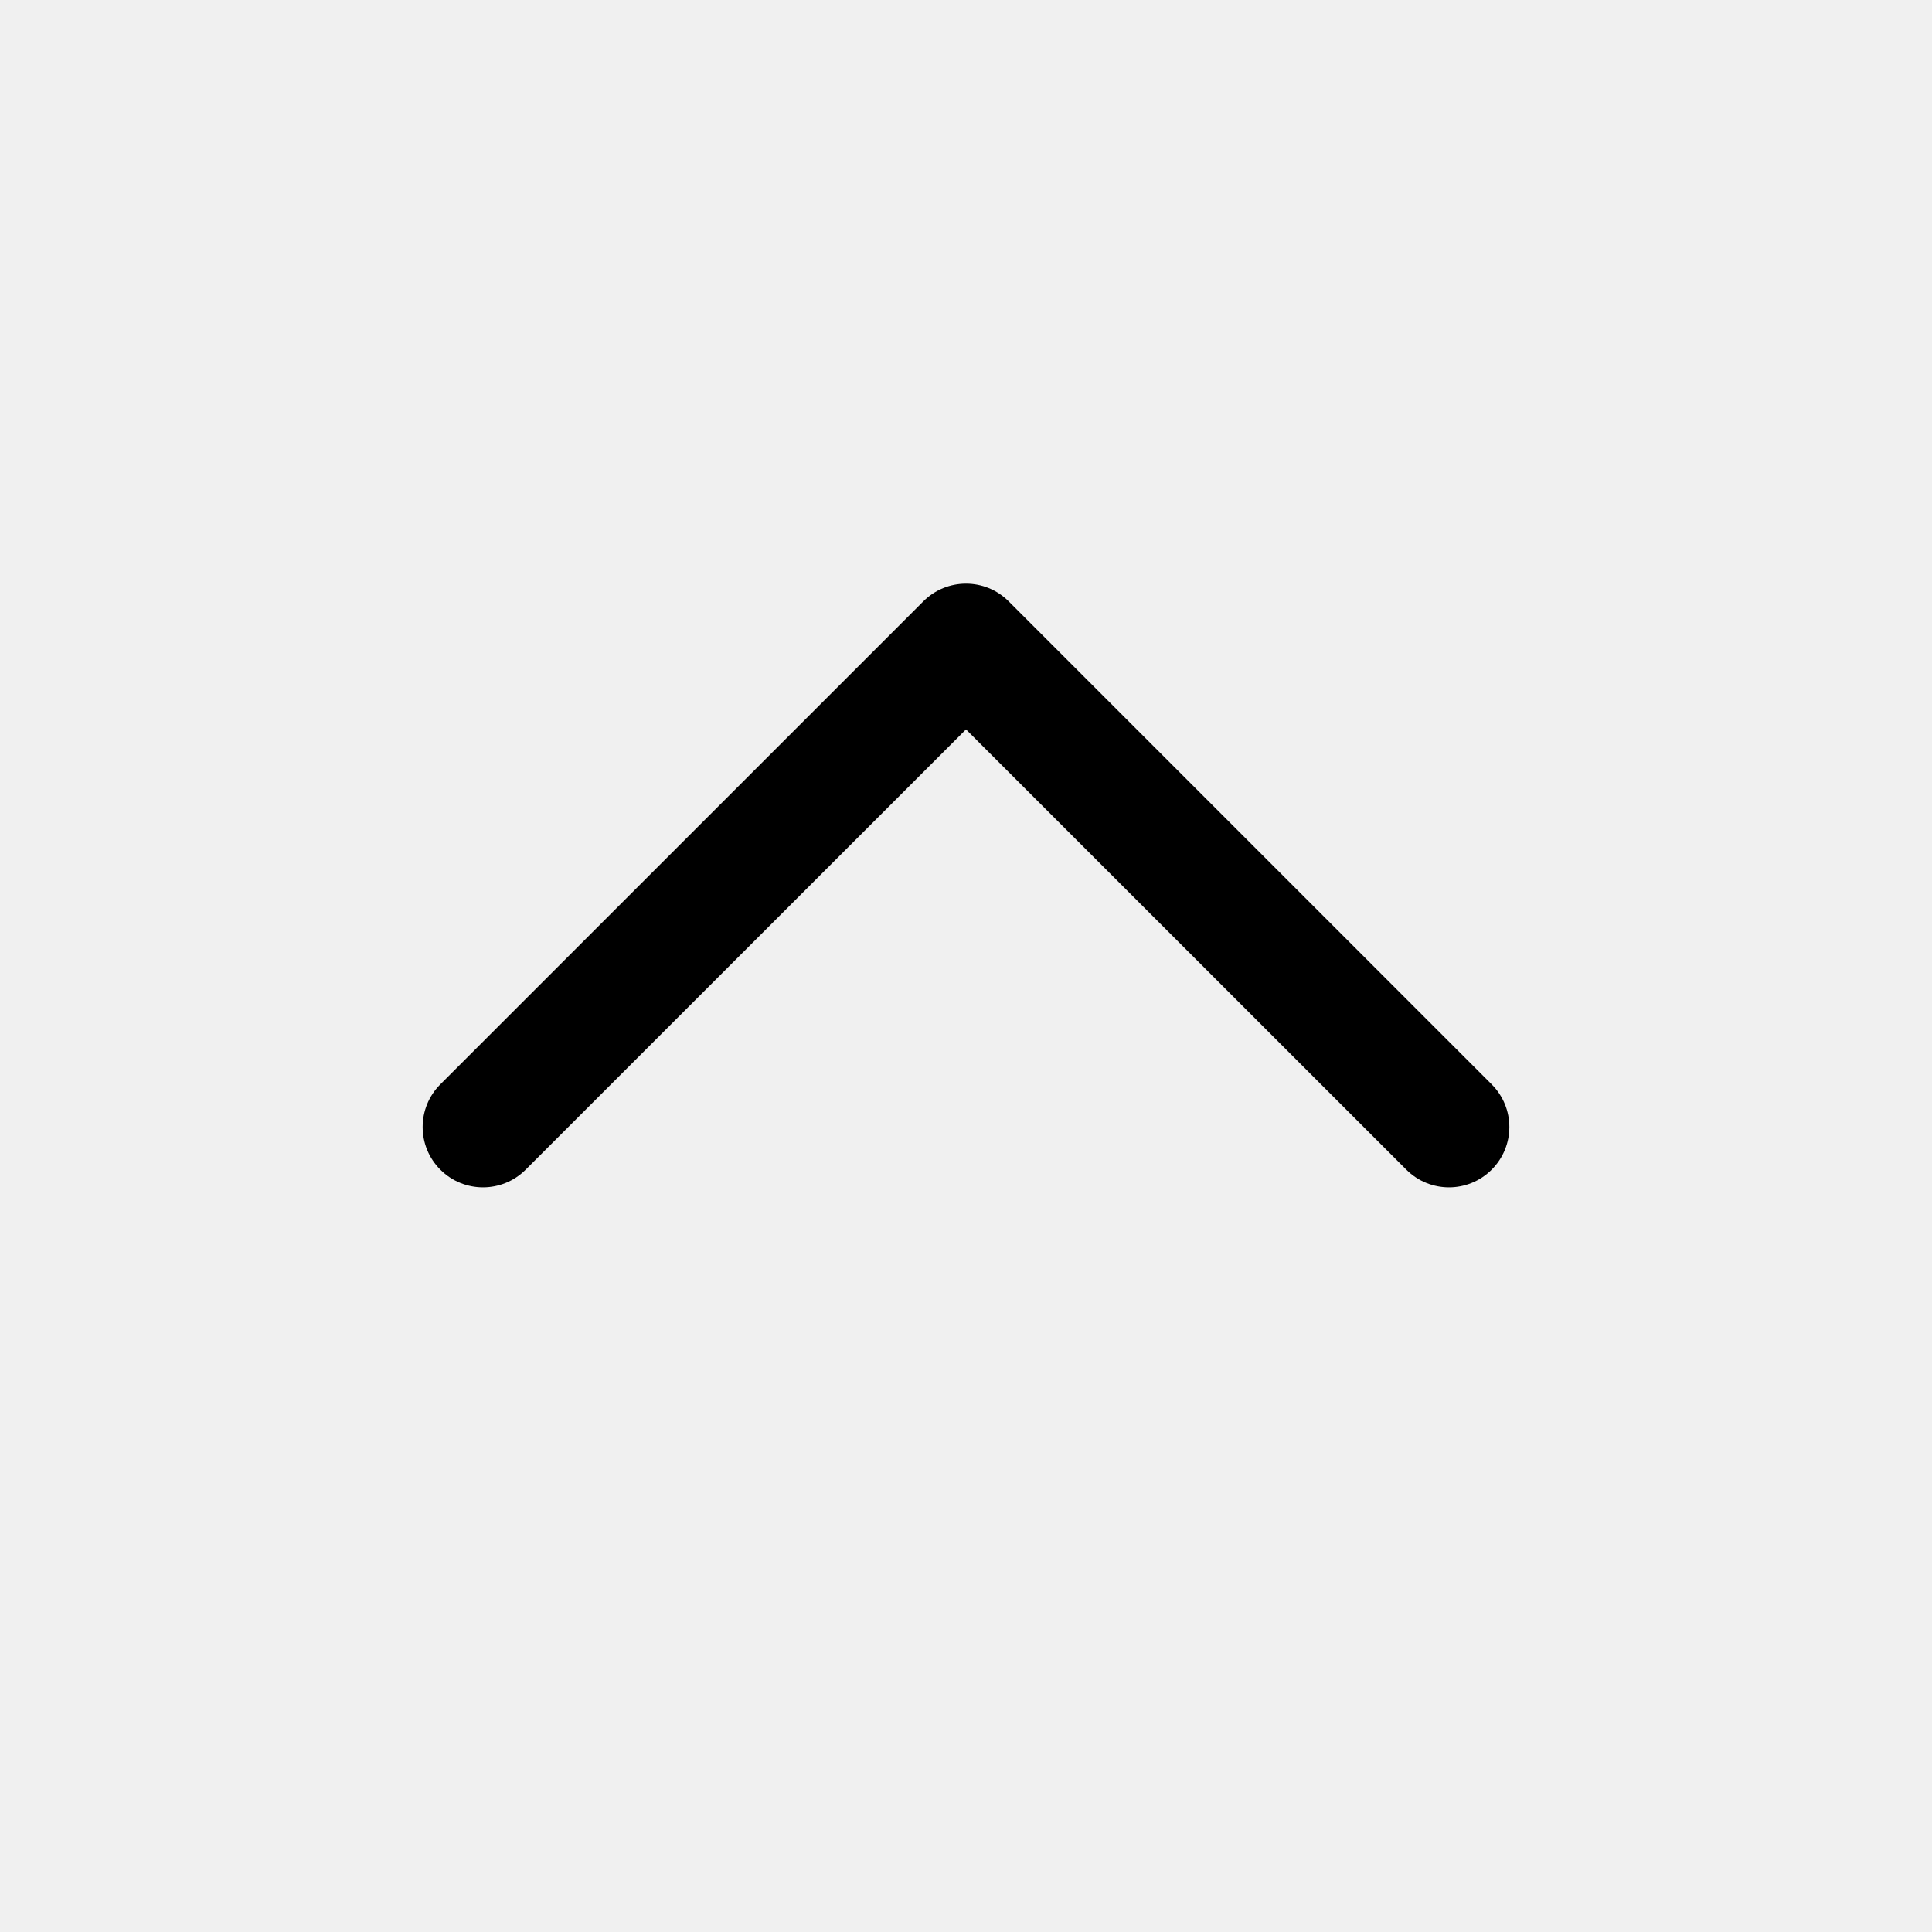
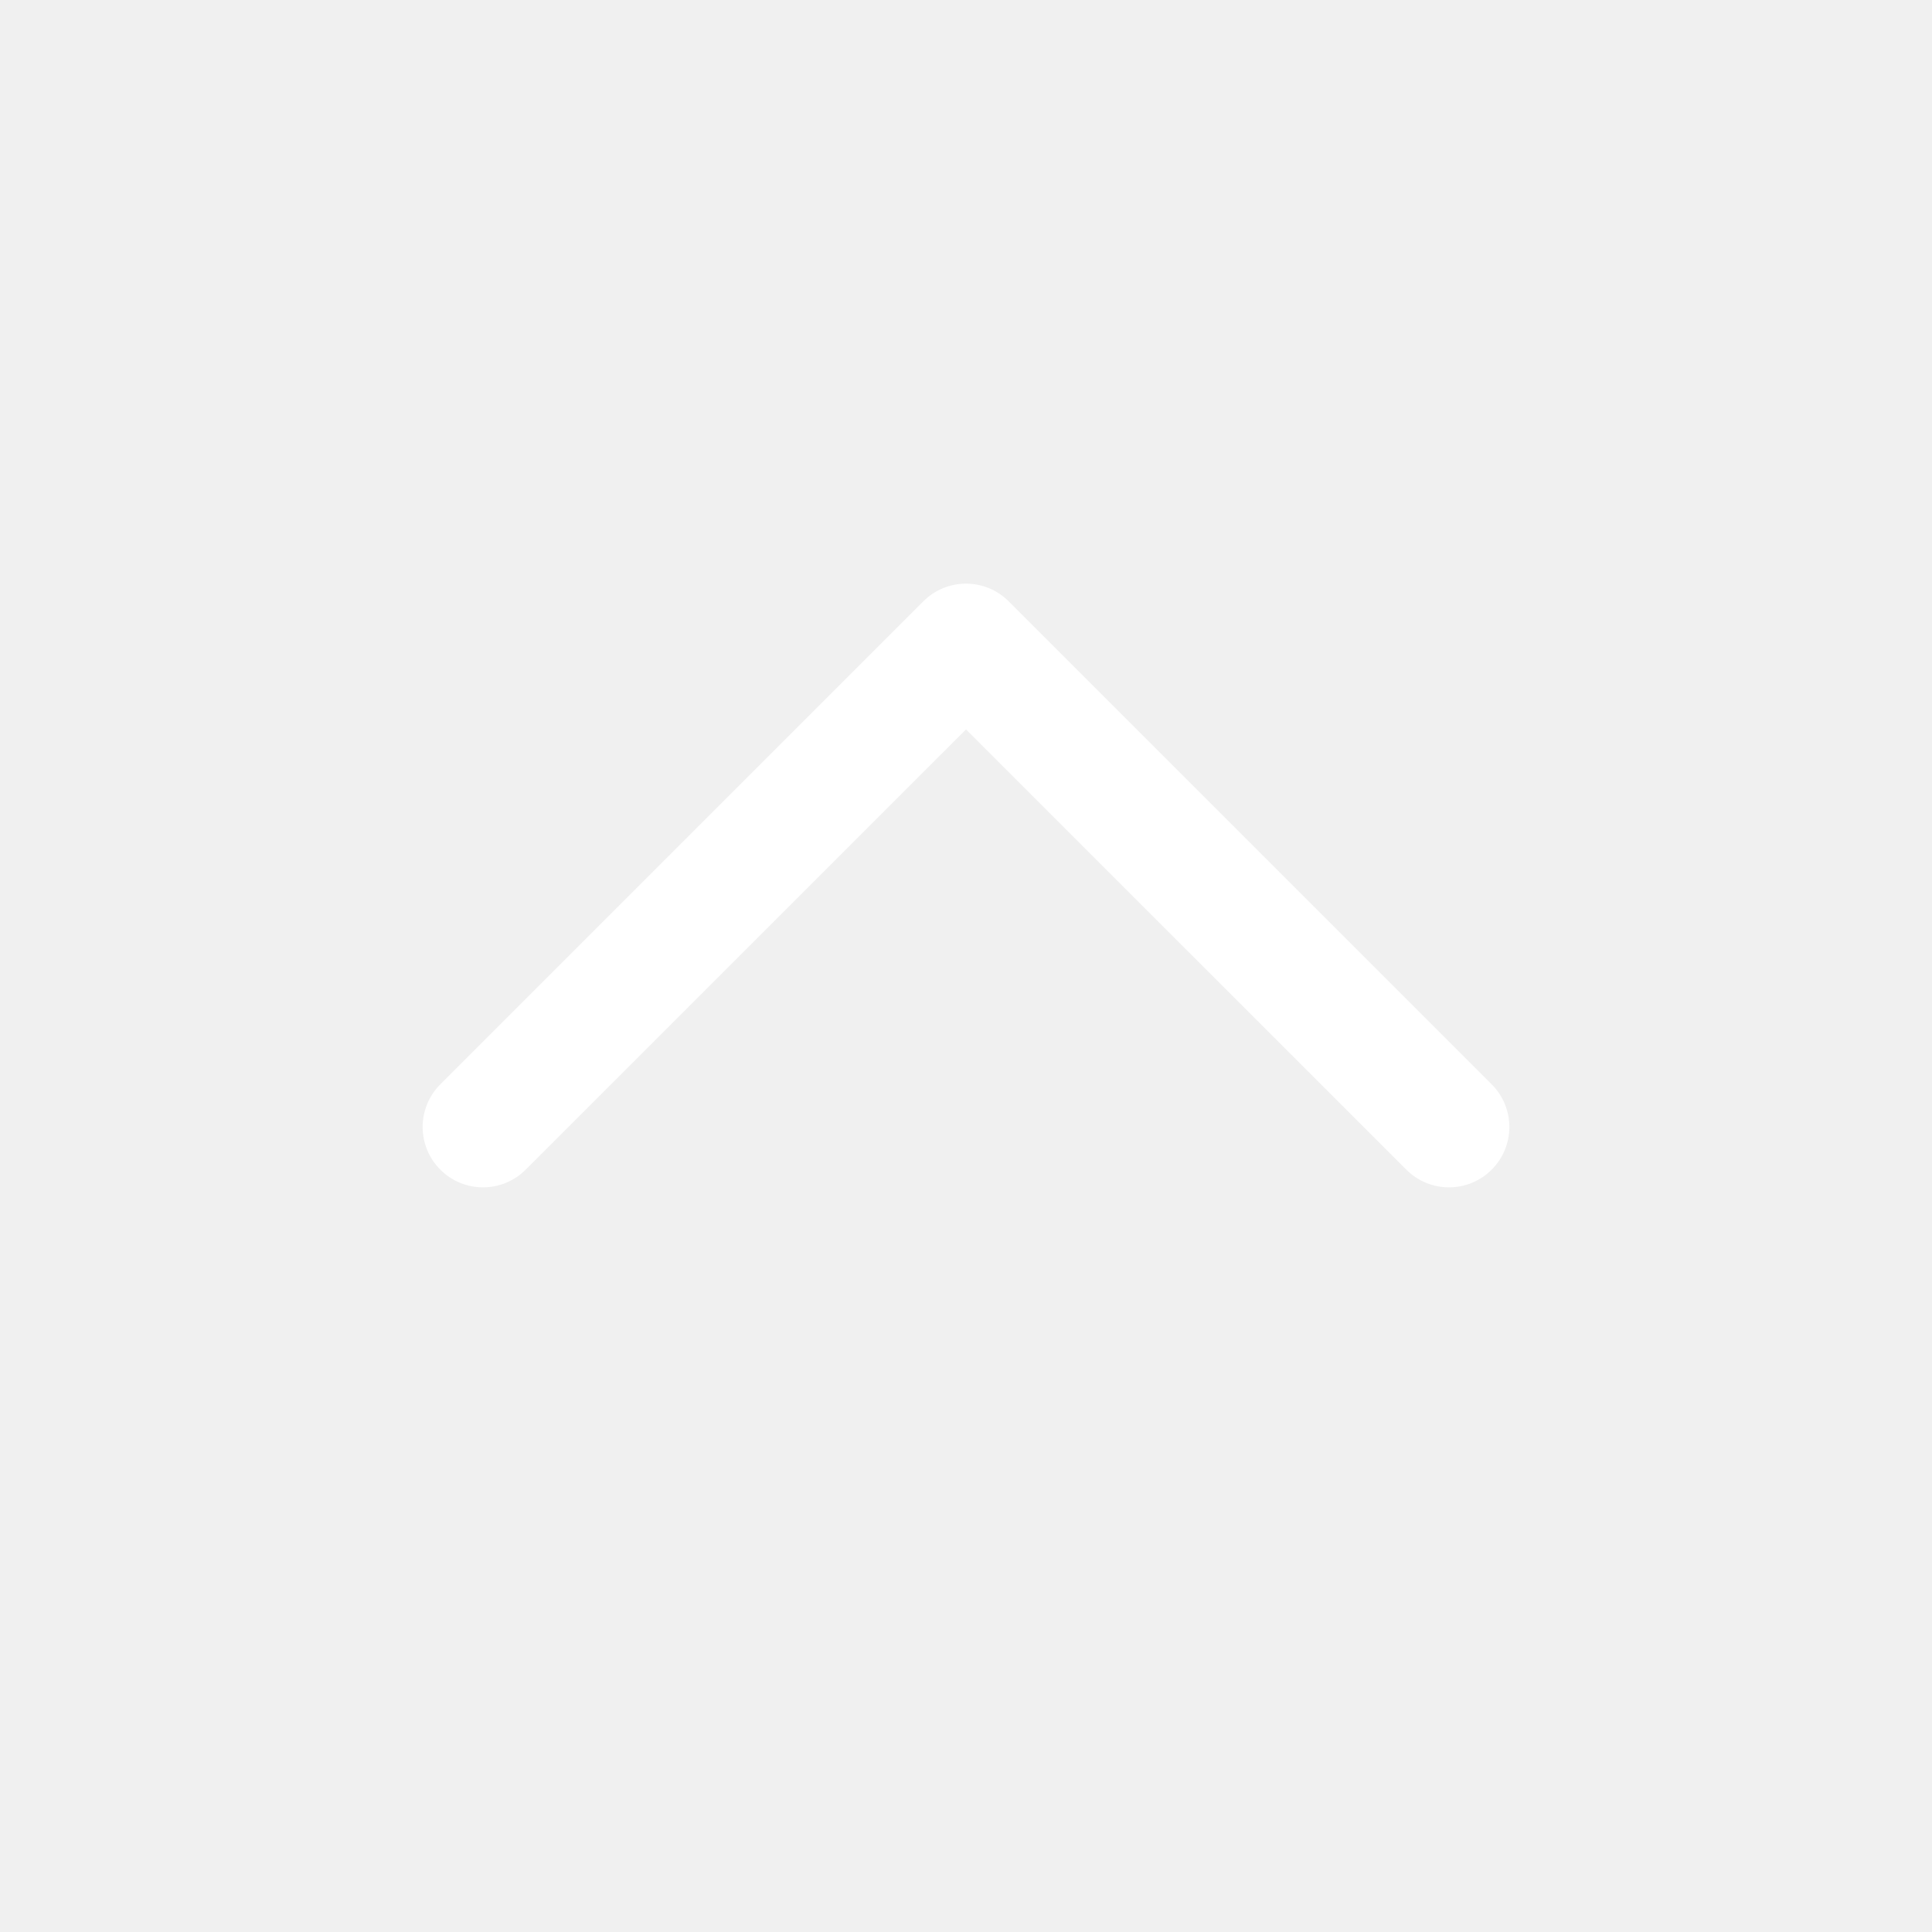
- <svg xmlns="http://www.w3.org/2000/svg" width="24px" height="24px" viewBox="0 0 24 24" fill="currentColor">
+ <svg xmlns="http://www.w3.org/2000/svg" width="24px" height="24px" viewBox="0 0 24 24" fill="#fff">
  <path fill-rule="evenodd" clip-rule="evenodd" d="M5.47 14.53C5.177 14.237 5.177 13.763 5.47 13.47L11.47 7.47C11.763 7.177 12.237 7.177 12.53 7.47L18.53 13.47C18.823 13.763 18.823 14.237 18.53 14.53C18.237 14.823 17.763 14.823 17.47 14.53L12 9.061L6.53 14.53C6.237 14.823 5.763 14.823 5.47 14.53Z" />
</svg>
